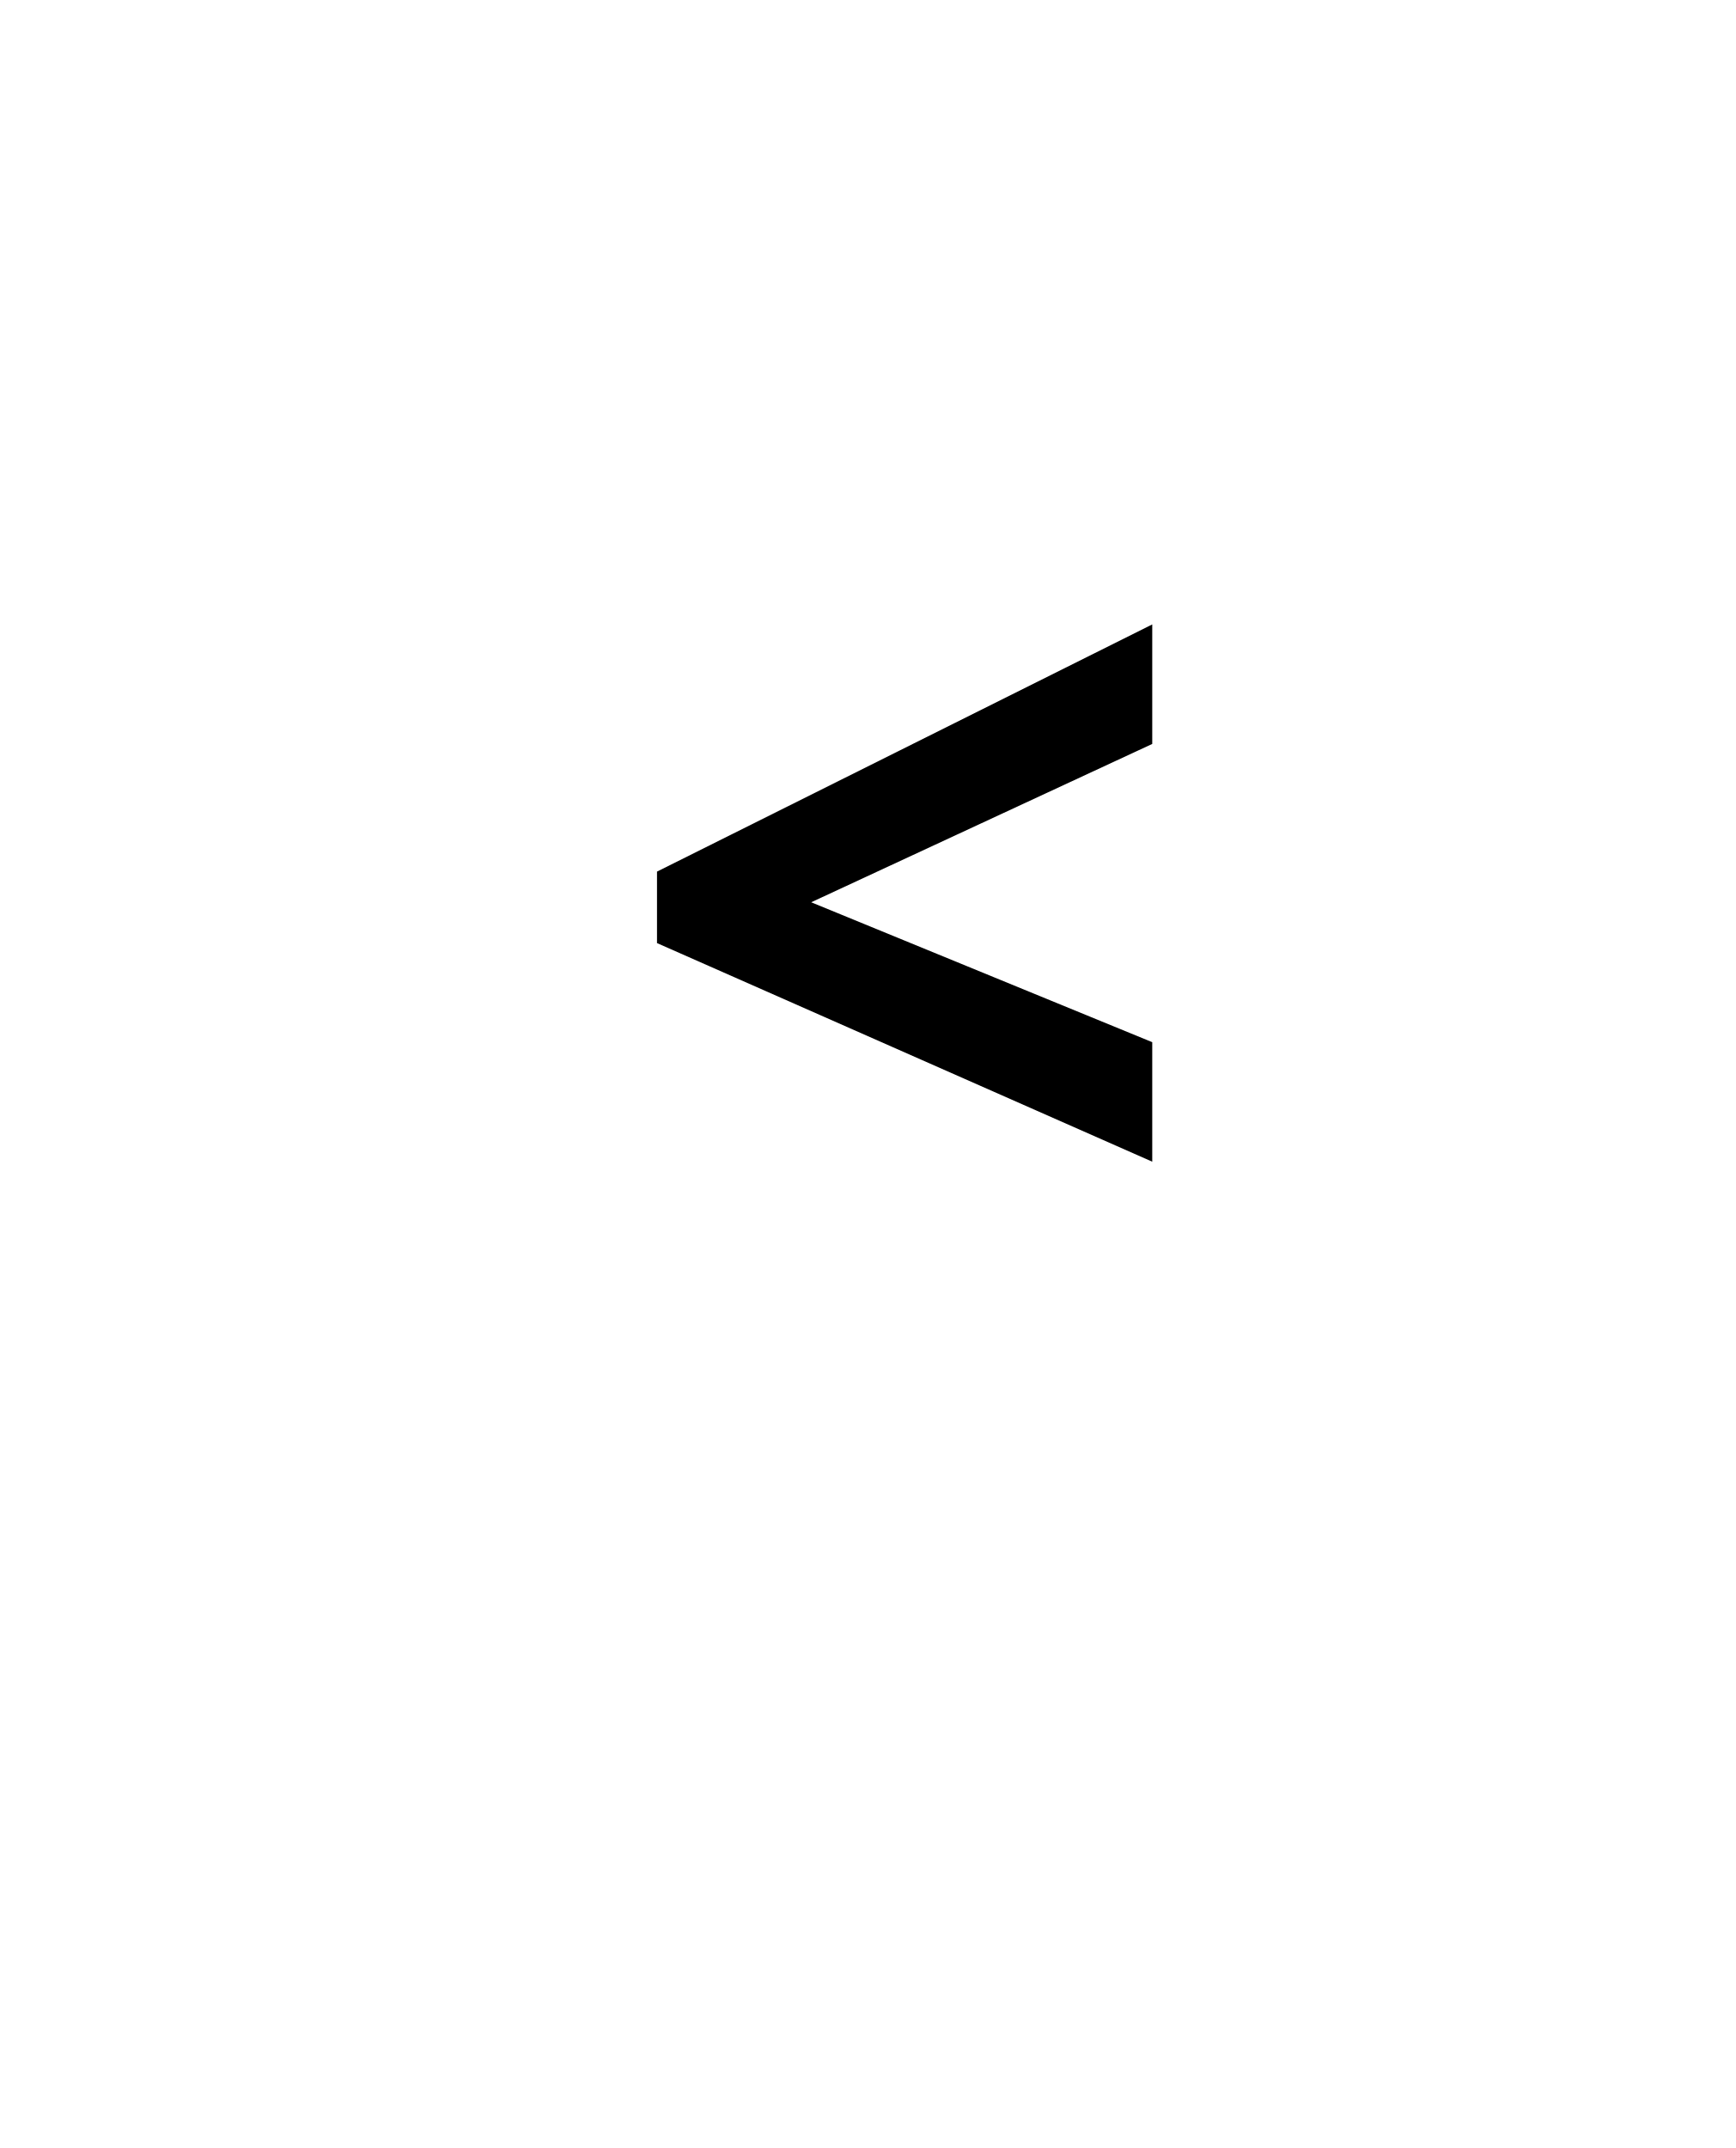
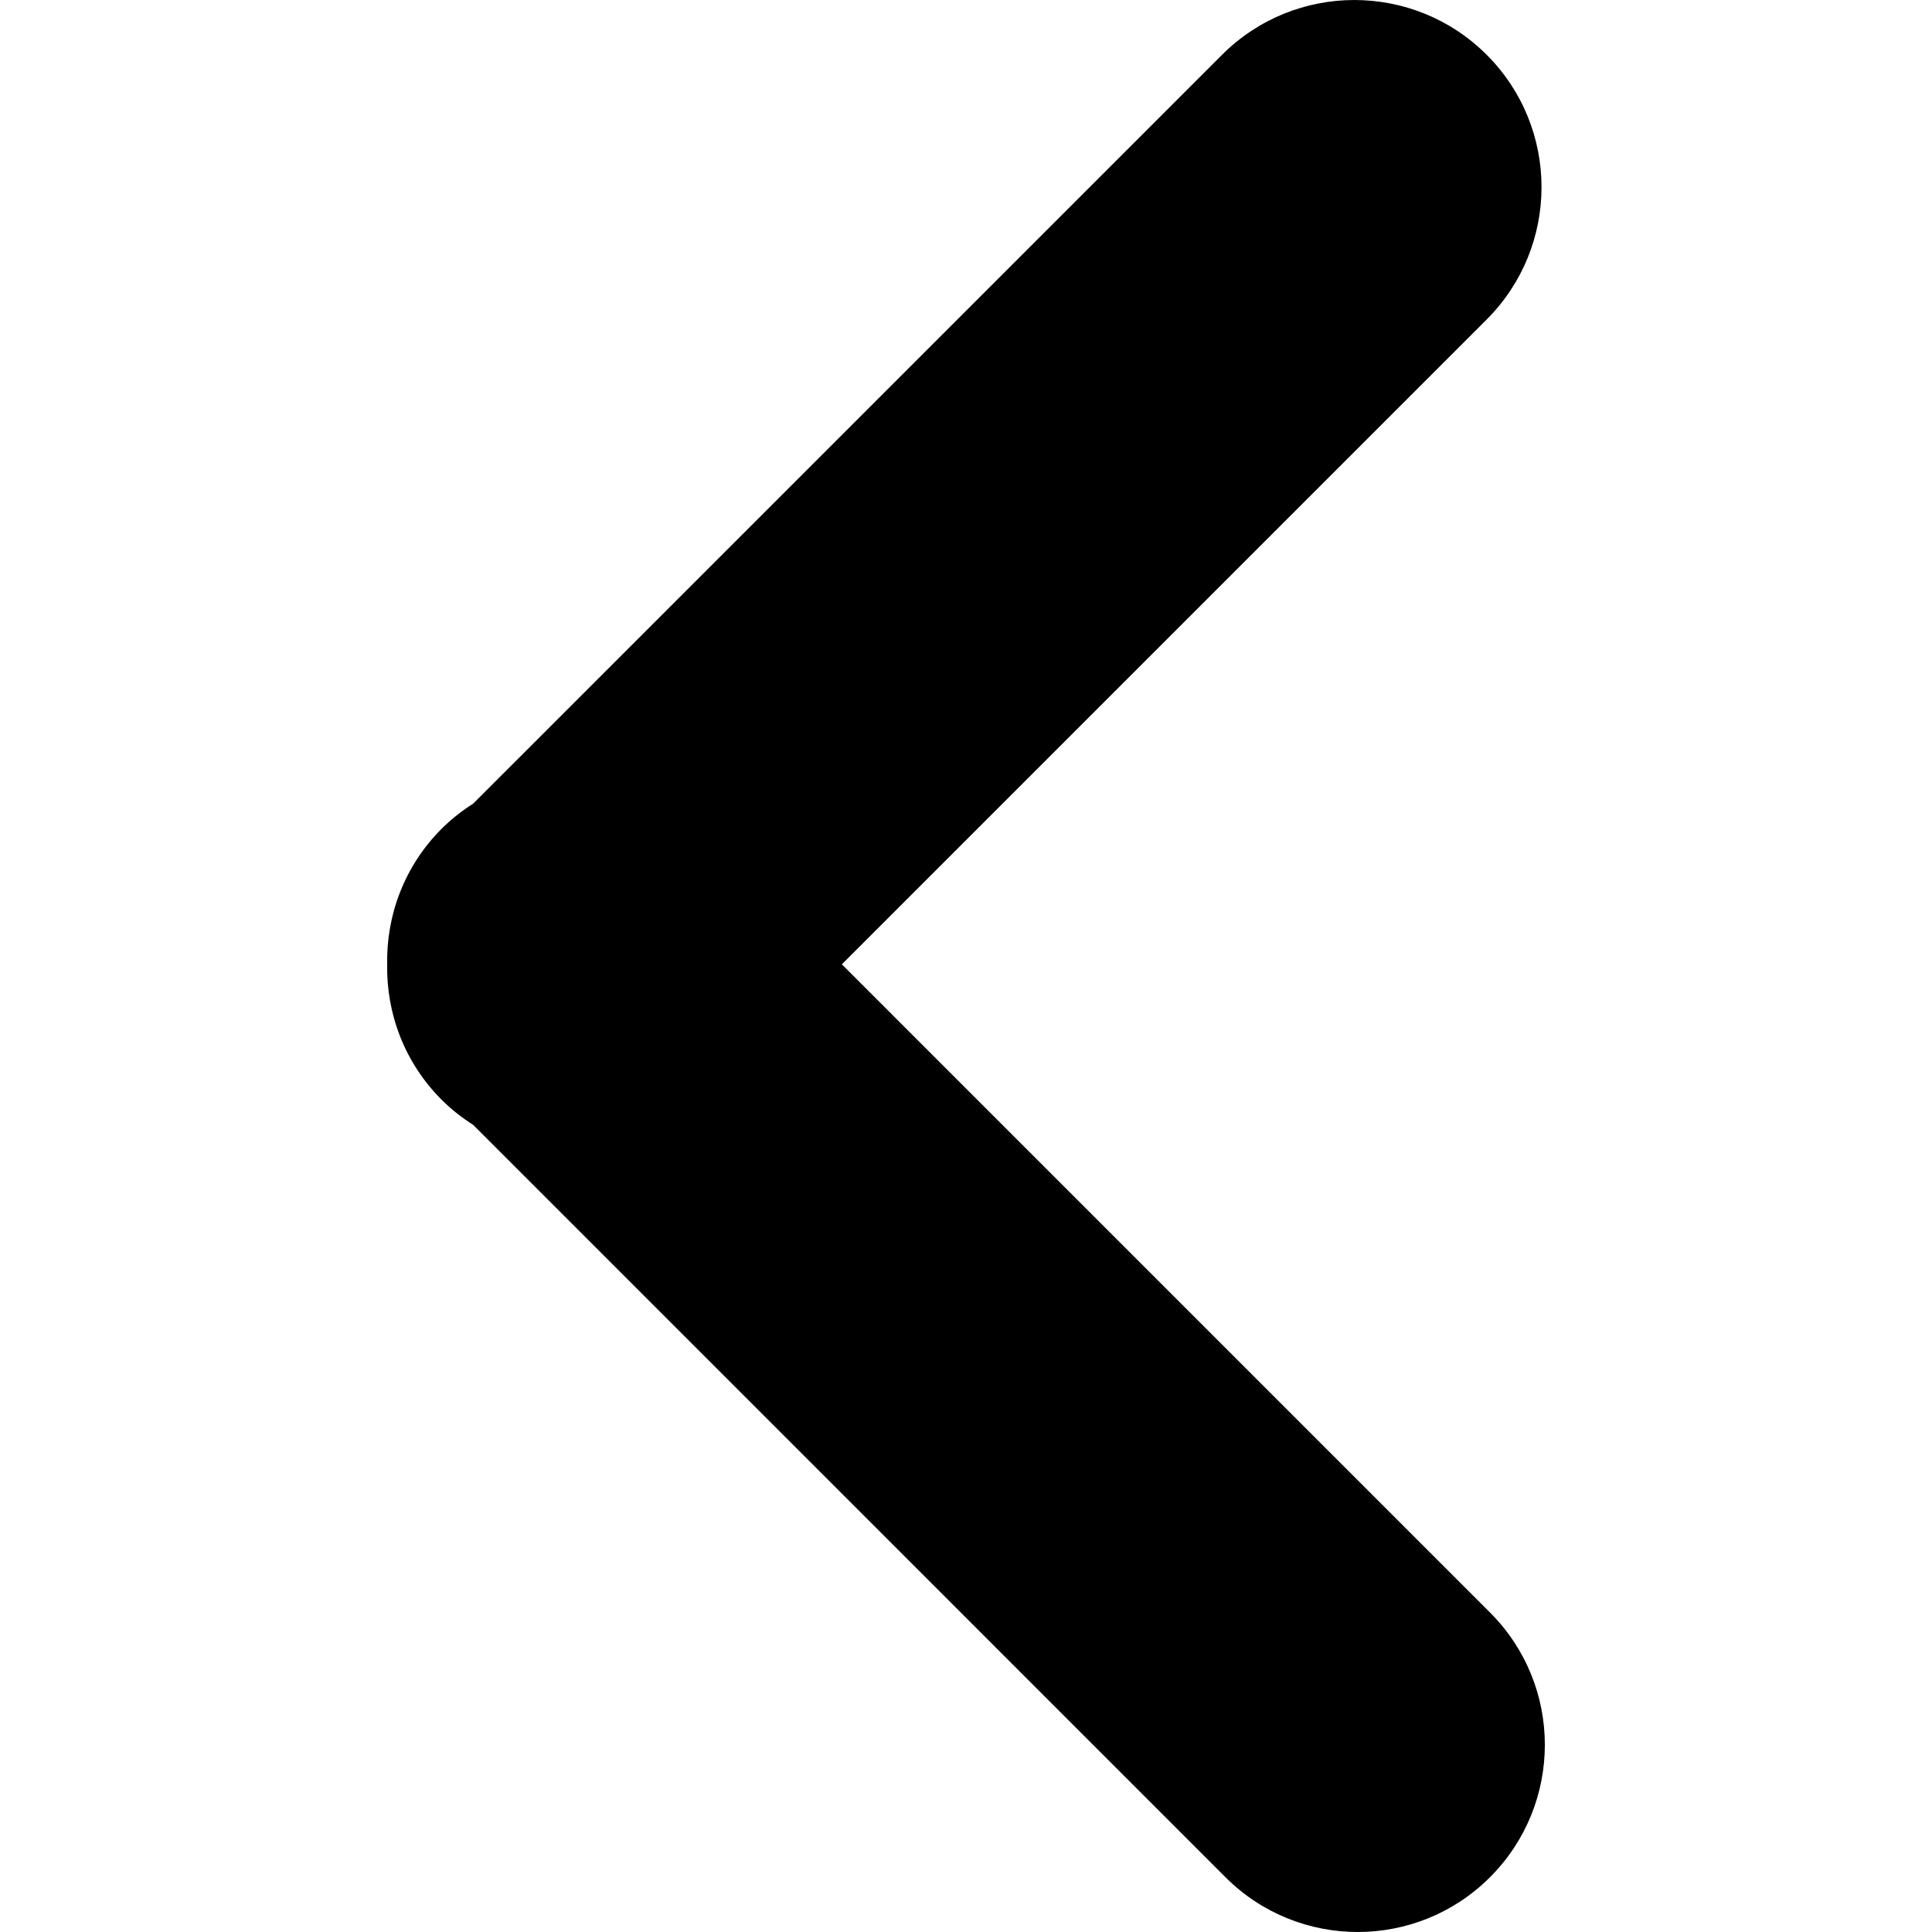
- <svg xmlns="http://www.w3.org/2000/svg" width="561" height="694" overflow="hidden">
-   <defs>
-     <clipPath id="clip0">
-       <rect x="882" y="2009" width="561" height="694" />
-     </clipPath>
-   </defs>
-   <g clip-path="url(#clip0)" transform="translate(-882 -2009)">
-     <text font-family="Calibri,Calibri_MSFontService,sans-serif" font-weight="700" font-size="330" transform="matrix(1 0 0 1 1080.14 2417)">&lt;</text>
+ <svg xmlns="http://www.w3.org/2000/svg" fill="#000000" height="800px" width="800px" version="1.1" id="Capa_1" viewBox="0 0 55.753 55.753" xml:space="preserve">
+   <g>
+     <path d="M12.745,23.915c0.283-0.282,0.59-0.52,0.913-0.727L35.266,1.581c2.108-2.107,5.528-2.108,7.637,0.001   c2.109,2.108,2.109,5.527,0,7.637L24.294,27.828l18.705,18.706c2.109,2.108,2.109,5.526,0,7.637   c-1.055,1.056-2.438,1.582-3.818,1.582s-2.764-0.526-3.818-1.582L13.658,32.464c-0.323-0.207-0.632-0.445-0.913-0.727   c-1.078-1.078-1.598-2.498-1.572-3.911C11.147,26.413,11.667,24.994,12.745,23.915z" />
  </g>
</svg>
